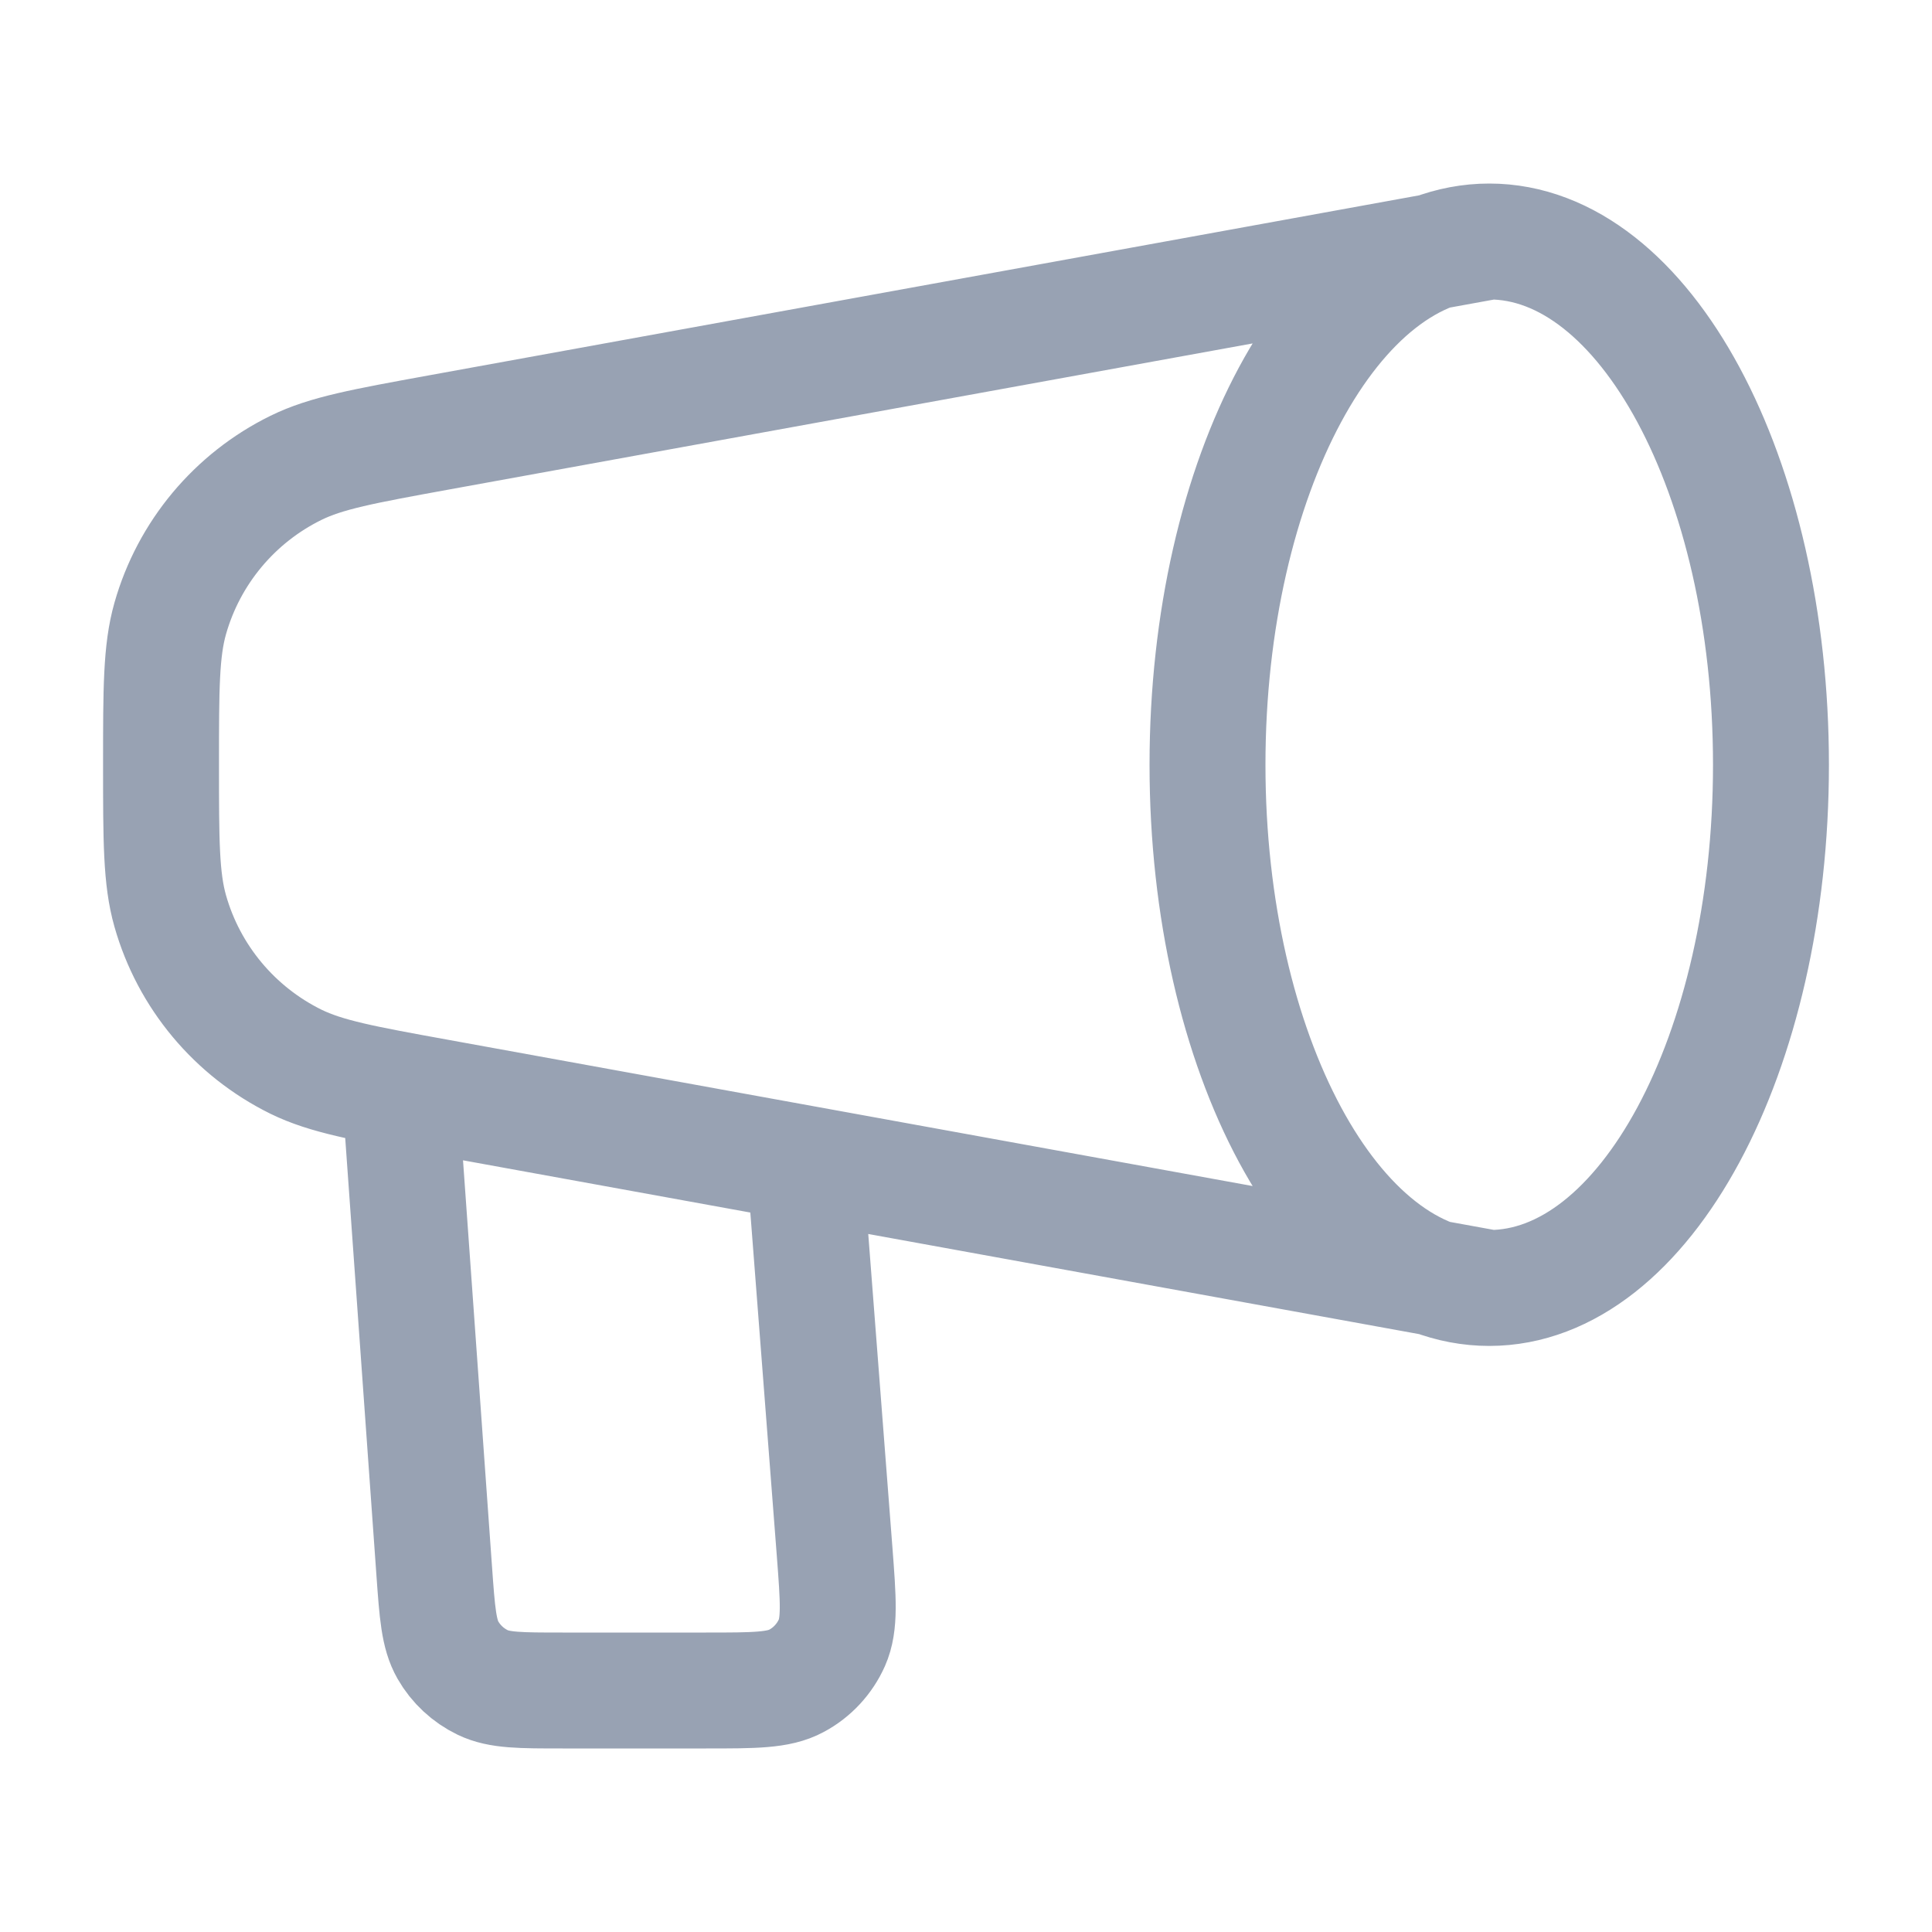
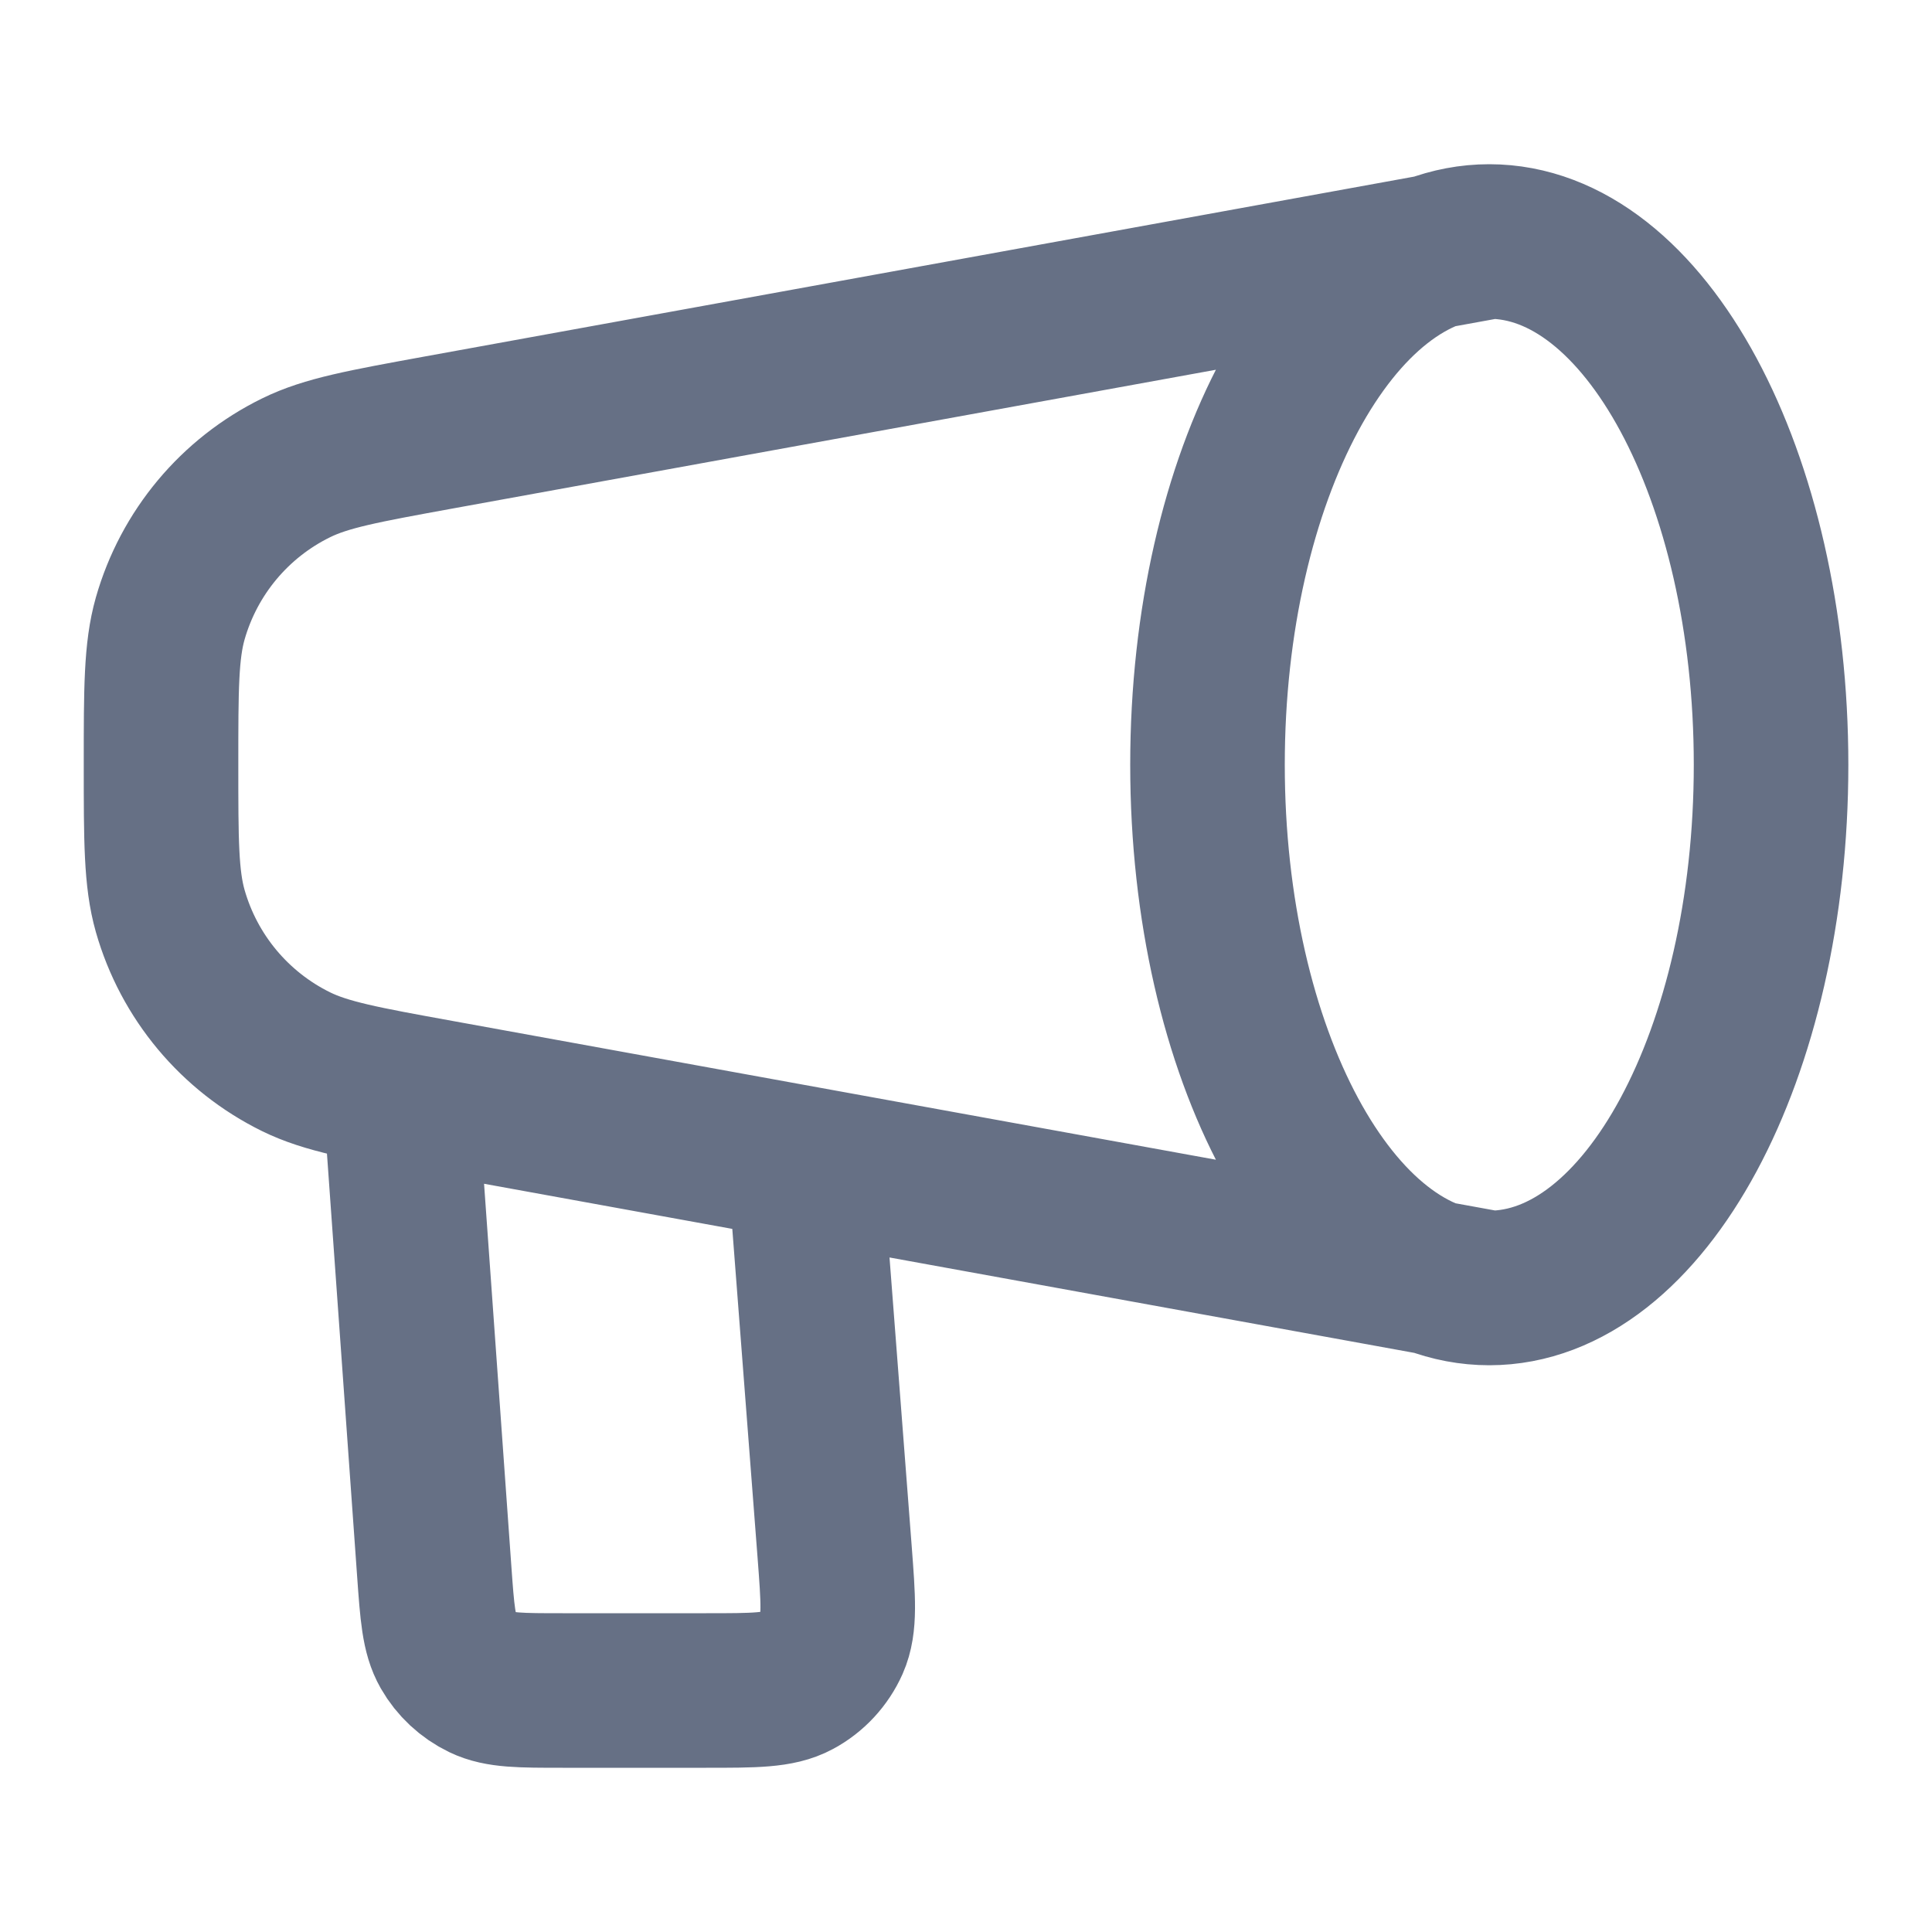
<svg xmlns="http://www.w3.org/2000/svg" width="20" height="20" viewBox="0 0 20 20" fill="none">
-   <path d="M15.417 13.333C17.027 13.333 18.333 10.908 18.333 7.917C18.333 4.925 17.027 2.5 15.417 2.5M15.417 13.333C13.806 13.333 12.5 10.908 12.5 7.917C12.5 4.925 13.806 2.5 15.417 2.5M15.417 13.333L4.536 11.355C3.763 11.215 3.377 11.144 3.064 10.991C2.429 10.678 1.955 10.111 1.762 9.43C1.667 9.095 1.667 8.702 1.667 7.917C1.667 7.131 1.667 6.738 1.762 6.403C1.955 5.722 2.429 5.155 3.064 4.843C3.377 4.689 3.763 4.619 4.536 4.478L15.417 2.5M4.167 11.667L4.495 16.262C4.526 16.698 4.542 16.916 4.637 17.082C4.72 17.227 4.846 17.344 4.997 17.417C5.169 17.5 5.387 17.5 5.825 17.5H7.31C7.81 17.5 8.06 17.5 8.245 17.4C8.408 17.313 8.537 17.173 8.612 17.005C8.697 16.812 8.678 16.563 8.64 16.064L8.333 12.083" stroke="#98A2B3" stroke-width="1.2" stroke-linecap="round" stroke-linejoin="round" />
+   <path d="M15.417 13.333C17.028 13.333 18.334 10.908 18.334 7.917C18.334 4.925 17.028 2.5 15.417 2.5M15.417 13.333C13.806 13.333 12.5 10.908 12.5 7.917C12.5 4.925 13.806 2.5 15.417 2.5M15.417 13.333L4.537 11.355C3.764 11.215 3.377 11.144 3.065 10.991C2.429 10.678 1.956 10.111 1.762 9.43C1.667 9.095 1.667 8.702 1.667 7.917C1.667 7.131 1.667 6.738 1.762 6.403C1.956 5.722 2.429 5.155 3.065 4.843C3.377 4.689 3.764 4.619 4.537 4.478L15.417 2.5M4.167 11.667L4.495 16.262C4.526 16.698 4.542 16.916 4.637 17.082C4.72 17.227 4.846 17.344 4.997 17.417C5.169 17.5 5.388 17.5 5.825 17.5H7.31C7.811 17.5 8.061 17.5 8.246 17.4C8.408 17.313 8.537 17.173 8.612 17.005C8.697 16.812 8.678 16.563 8.64 16.064L8.334 12.083" stroke="#667085" stroke-width="1.6" stroke-linecap="round" stroke-linejoin="round" />
</svg>
